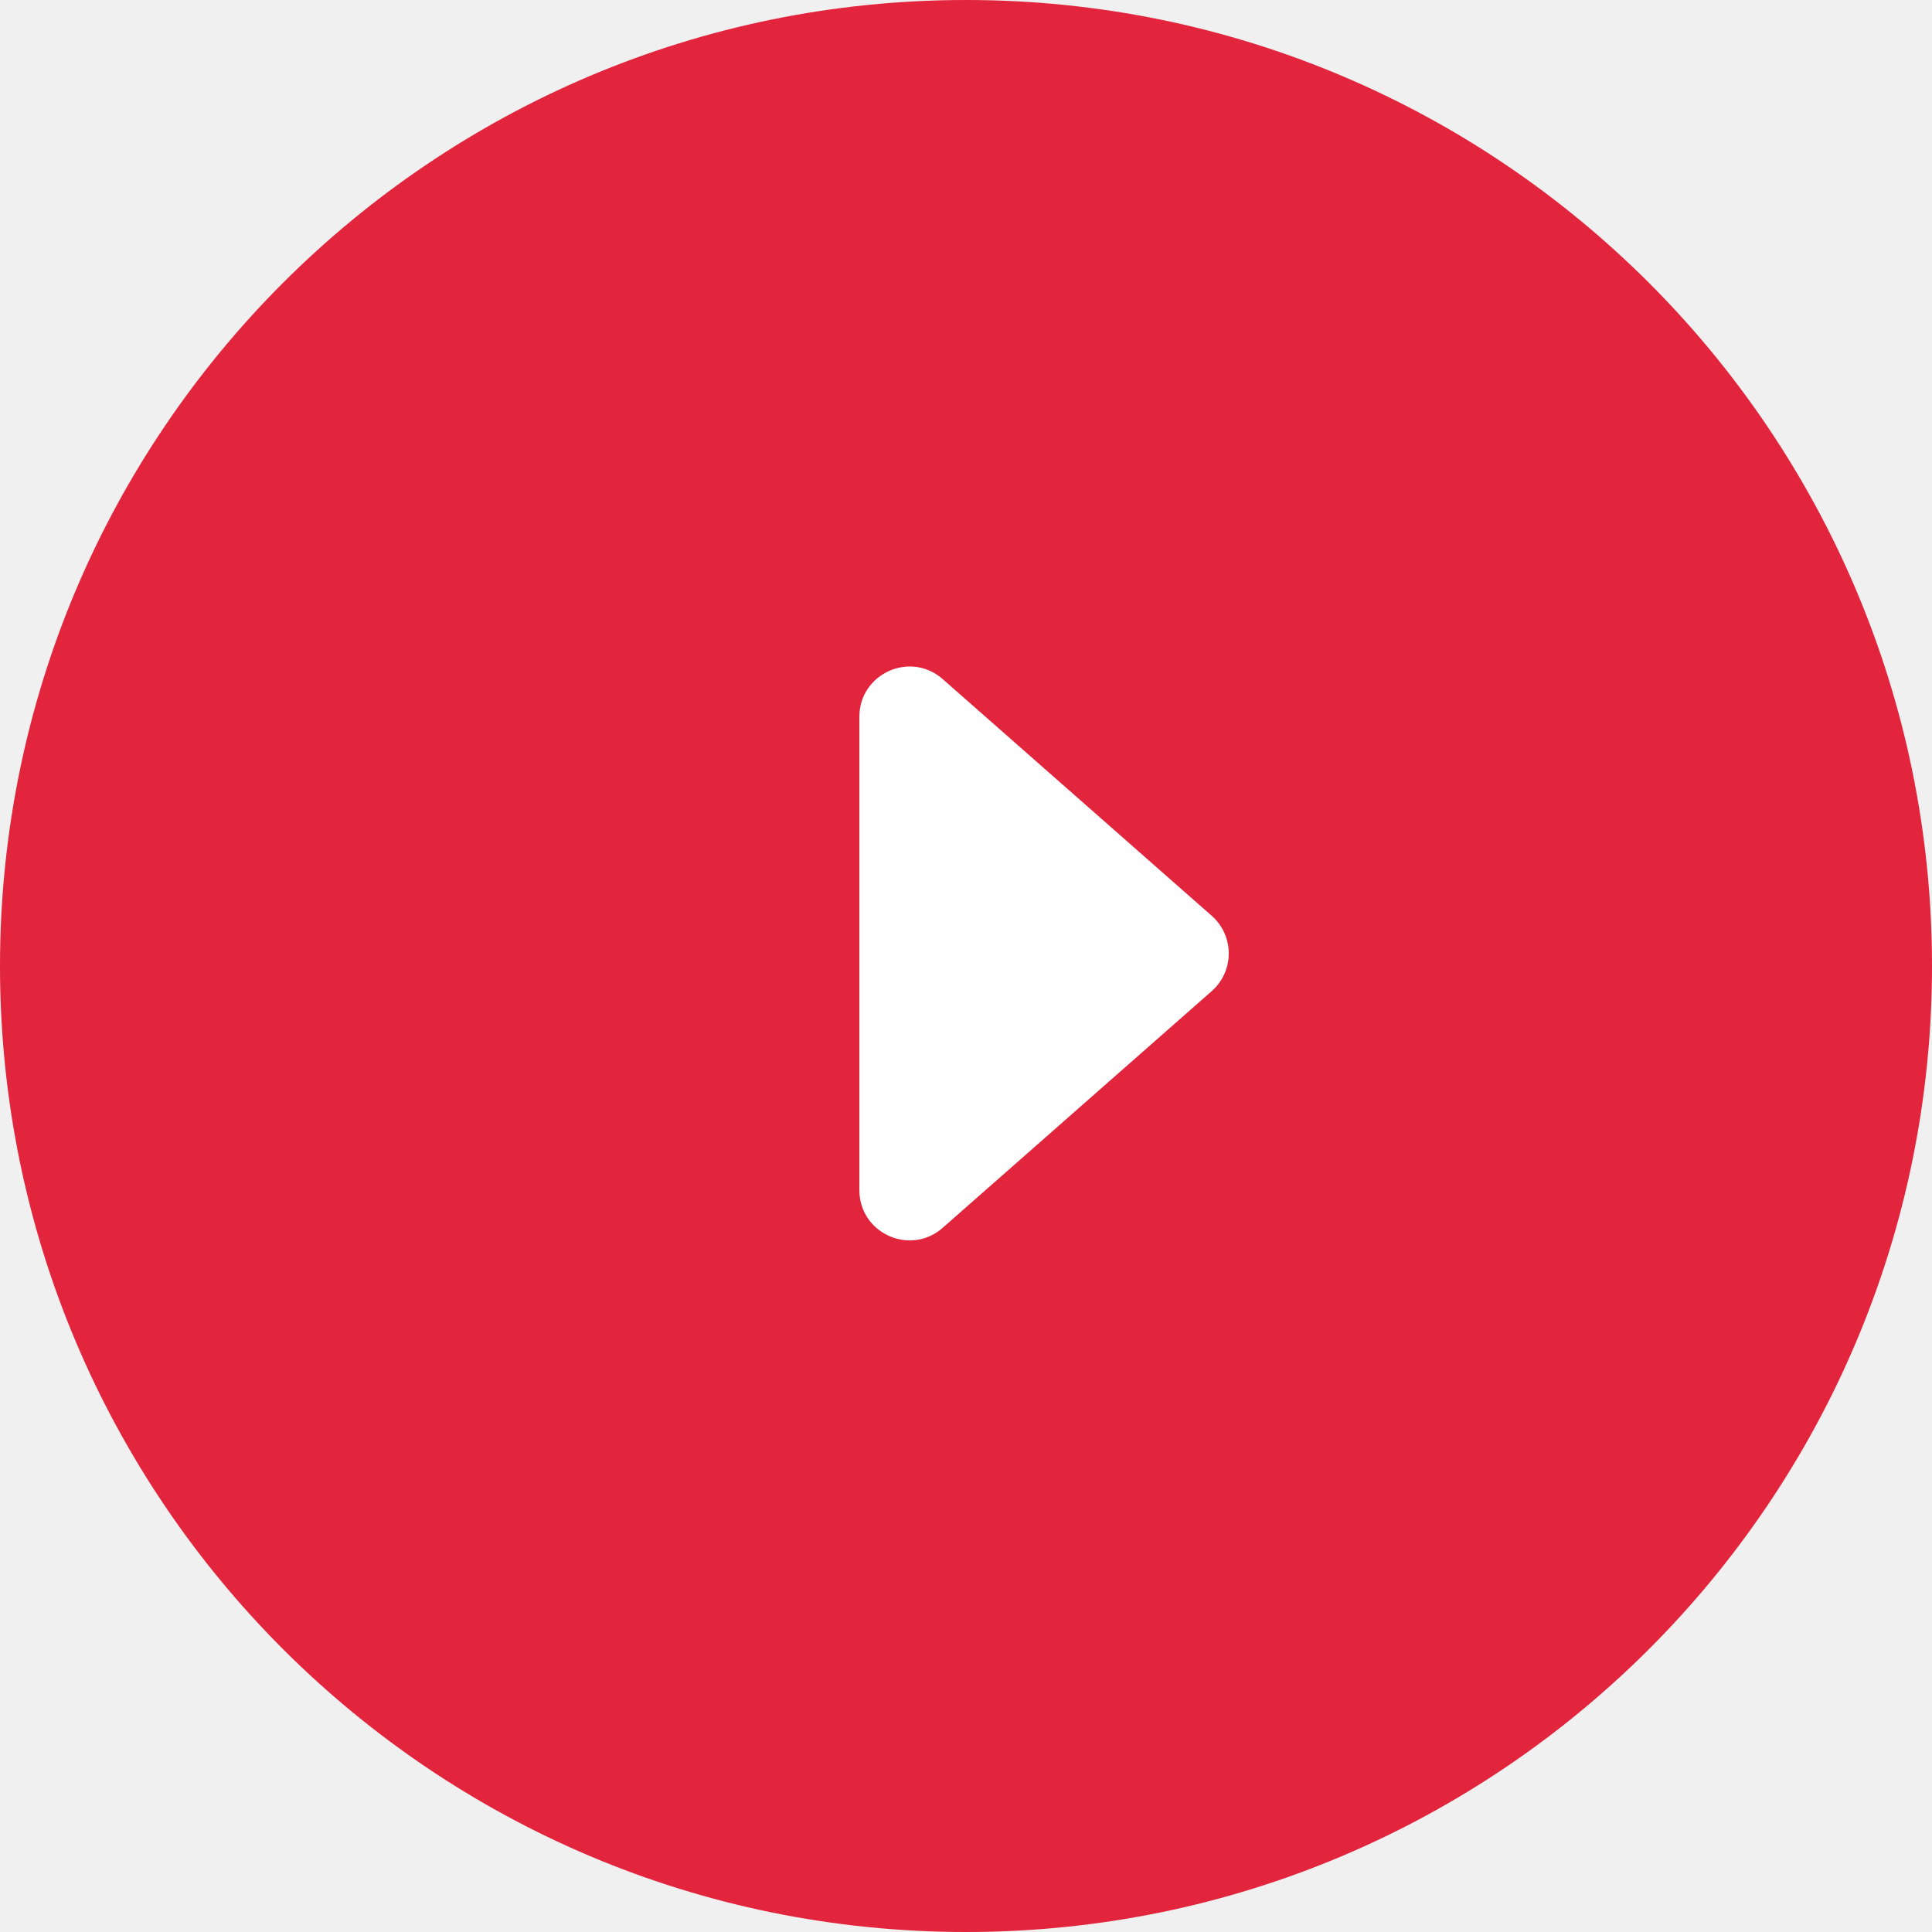
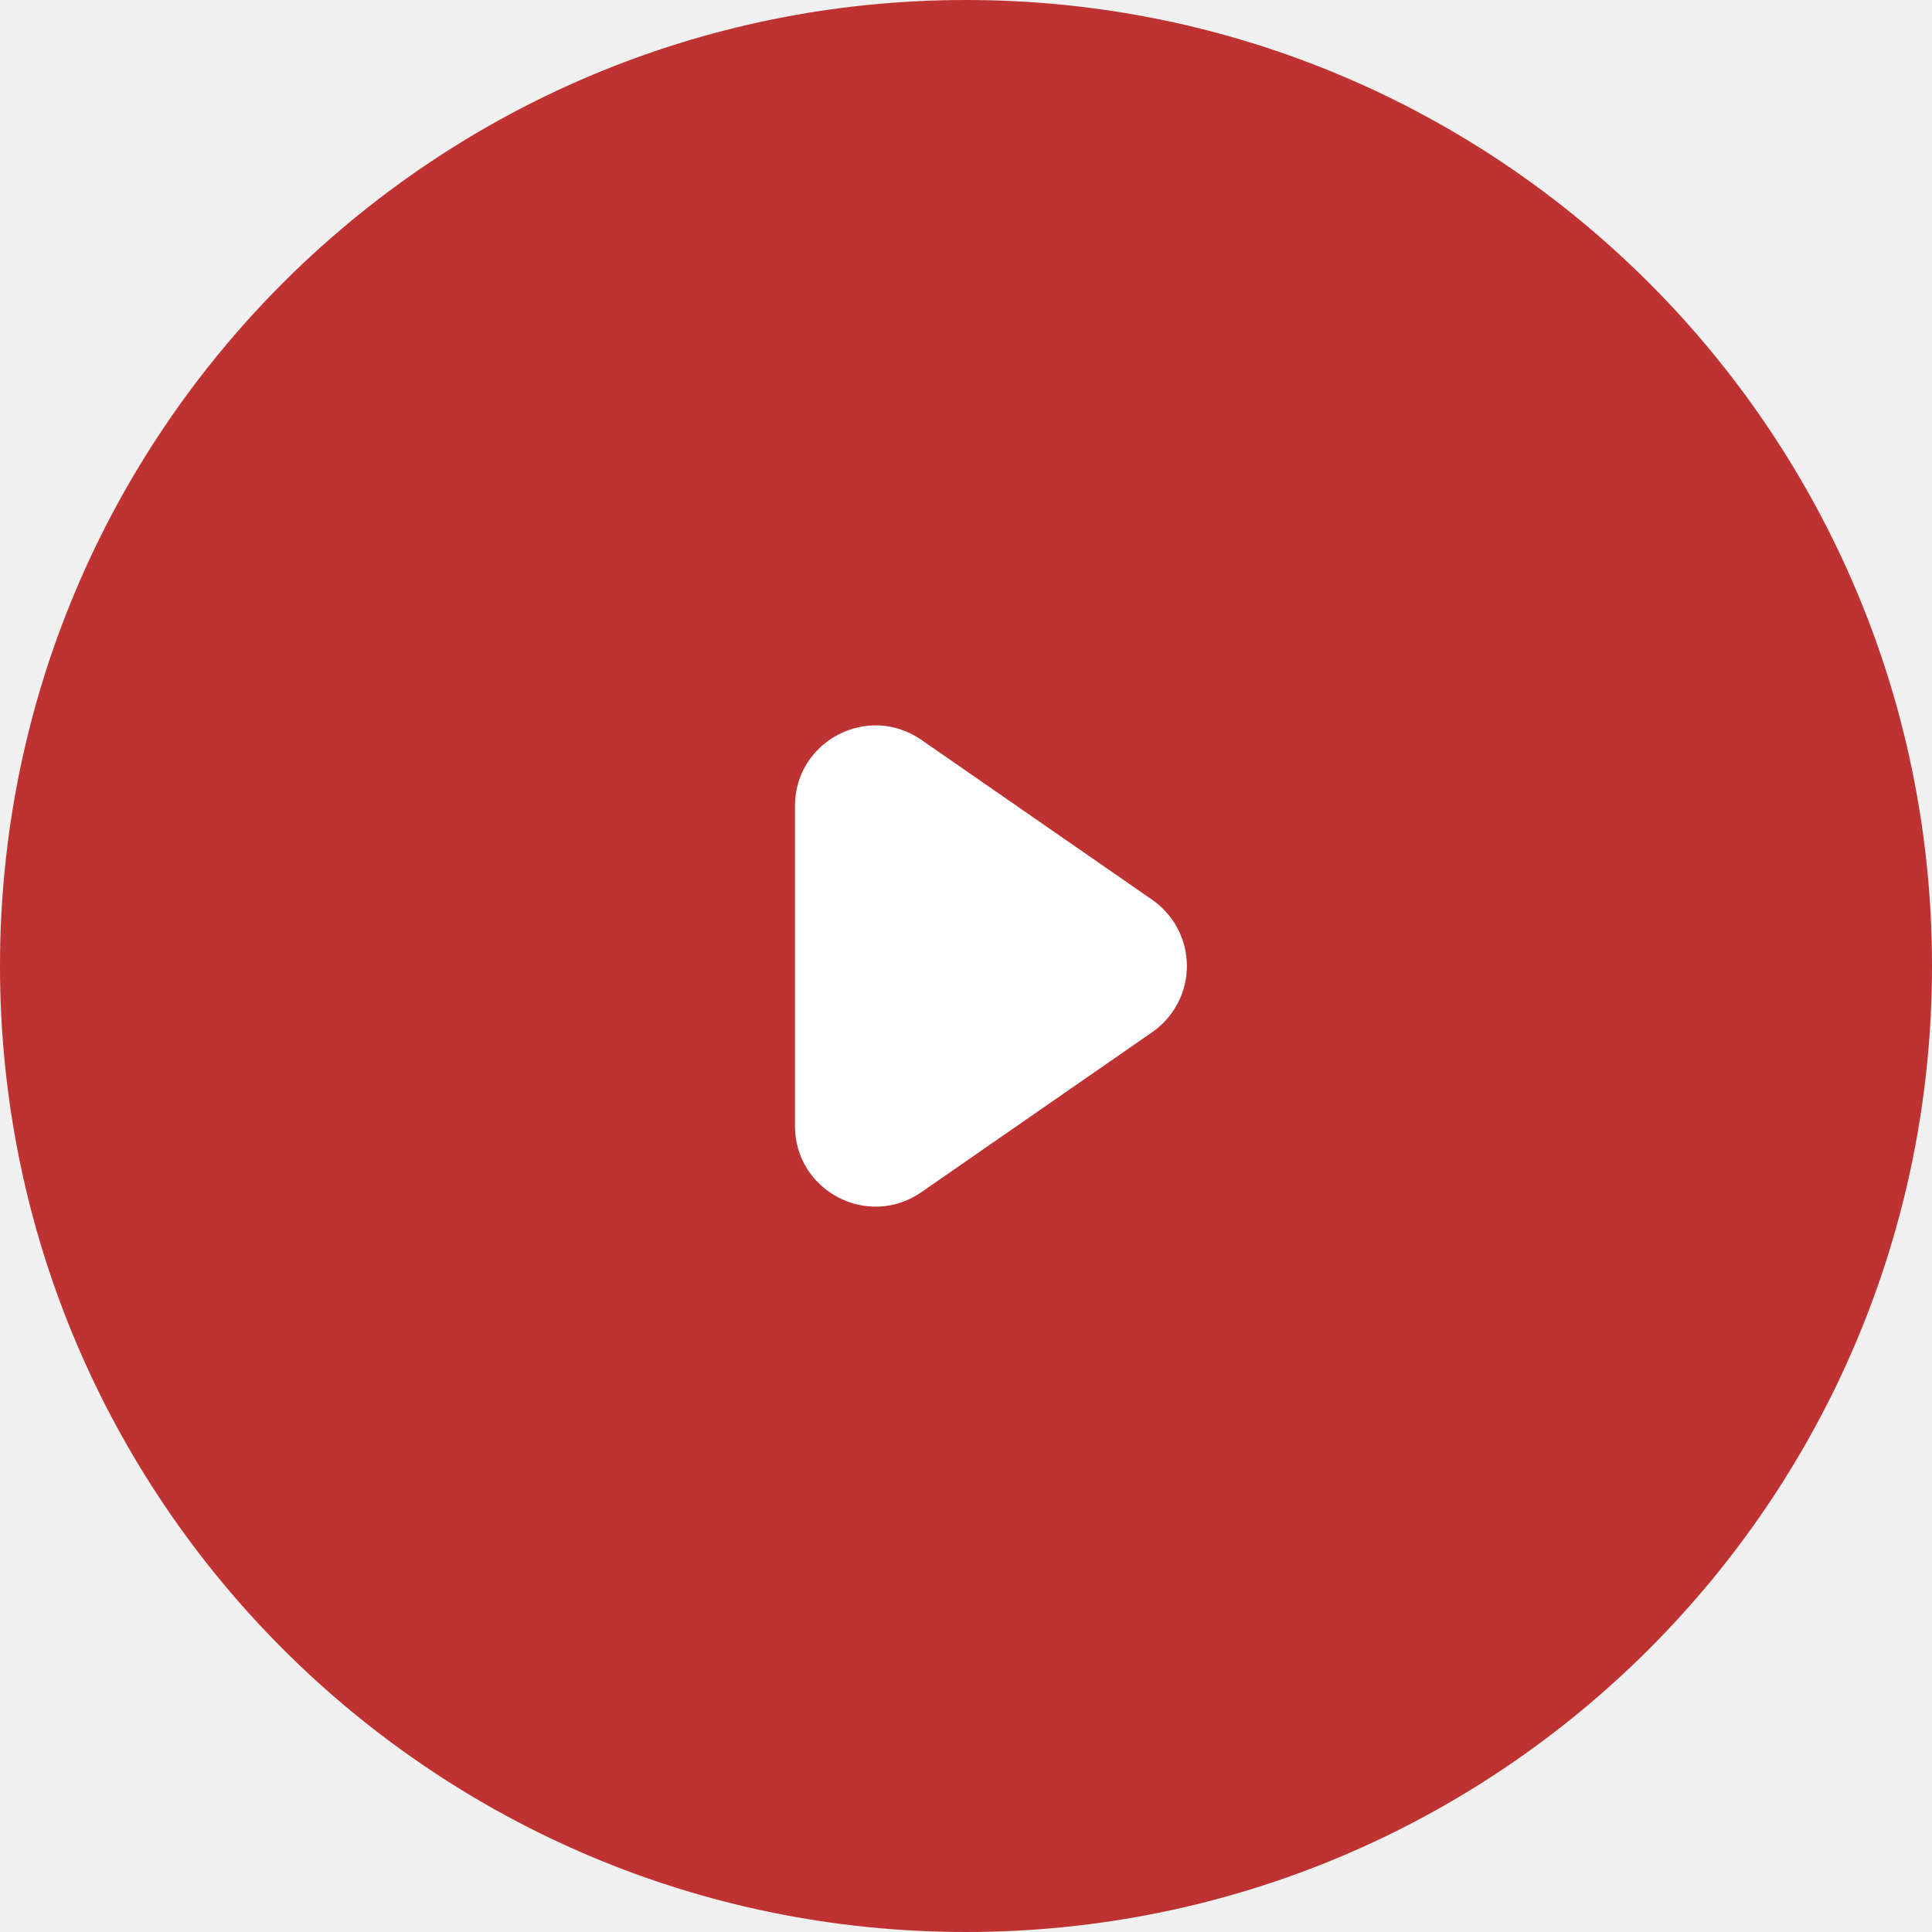
- <svg xmlns="http://www.w3.org/2000/svg" width="77" height="77" fill="none" viewBox="0 0 77 77">
-   <circle cx="38.5" cy="38.5" r="38.5" fill="#E2243C" />
-   <path d="M48.293 36.498a2 2 0 010 3.004l-10.722 9.433c-1.292 1.136-3.321.219-3.321-1.502V28.567c0-1.72 2.029-2.638 3.321-1.502l10.722 9.433z" fill="#fff" />
+ <svg xmlns="http://www.w3.org/2000/svg" width="48" height="48" fill="none" viewBox="0 0 48 48">
+   <rect width="48" height="48" rx="24" fill="#BF3232" />
+   <path d="M28.627 22.356a2 2 0 010 3.288L22.89 29.62c-1.326.918-3.139-.03-3.139-1.645v-7.95c0-1.614 1.813-2.563 3.139-1.644l5.738 3.975z" fill="#fff" />
</svg>
